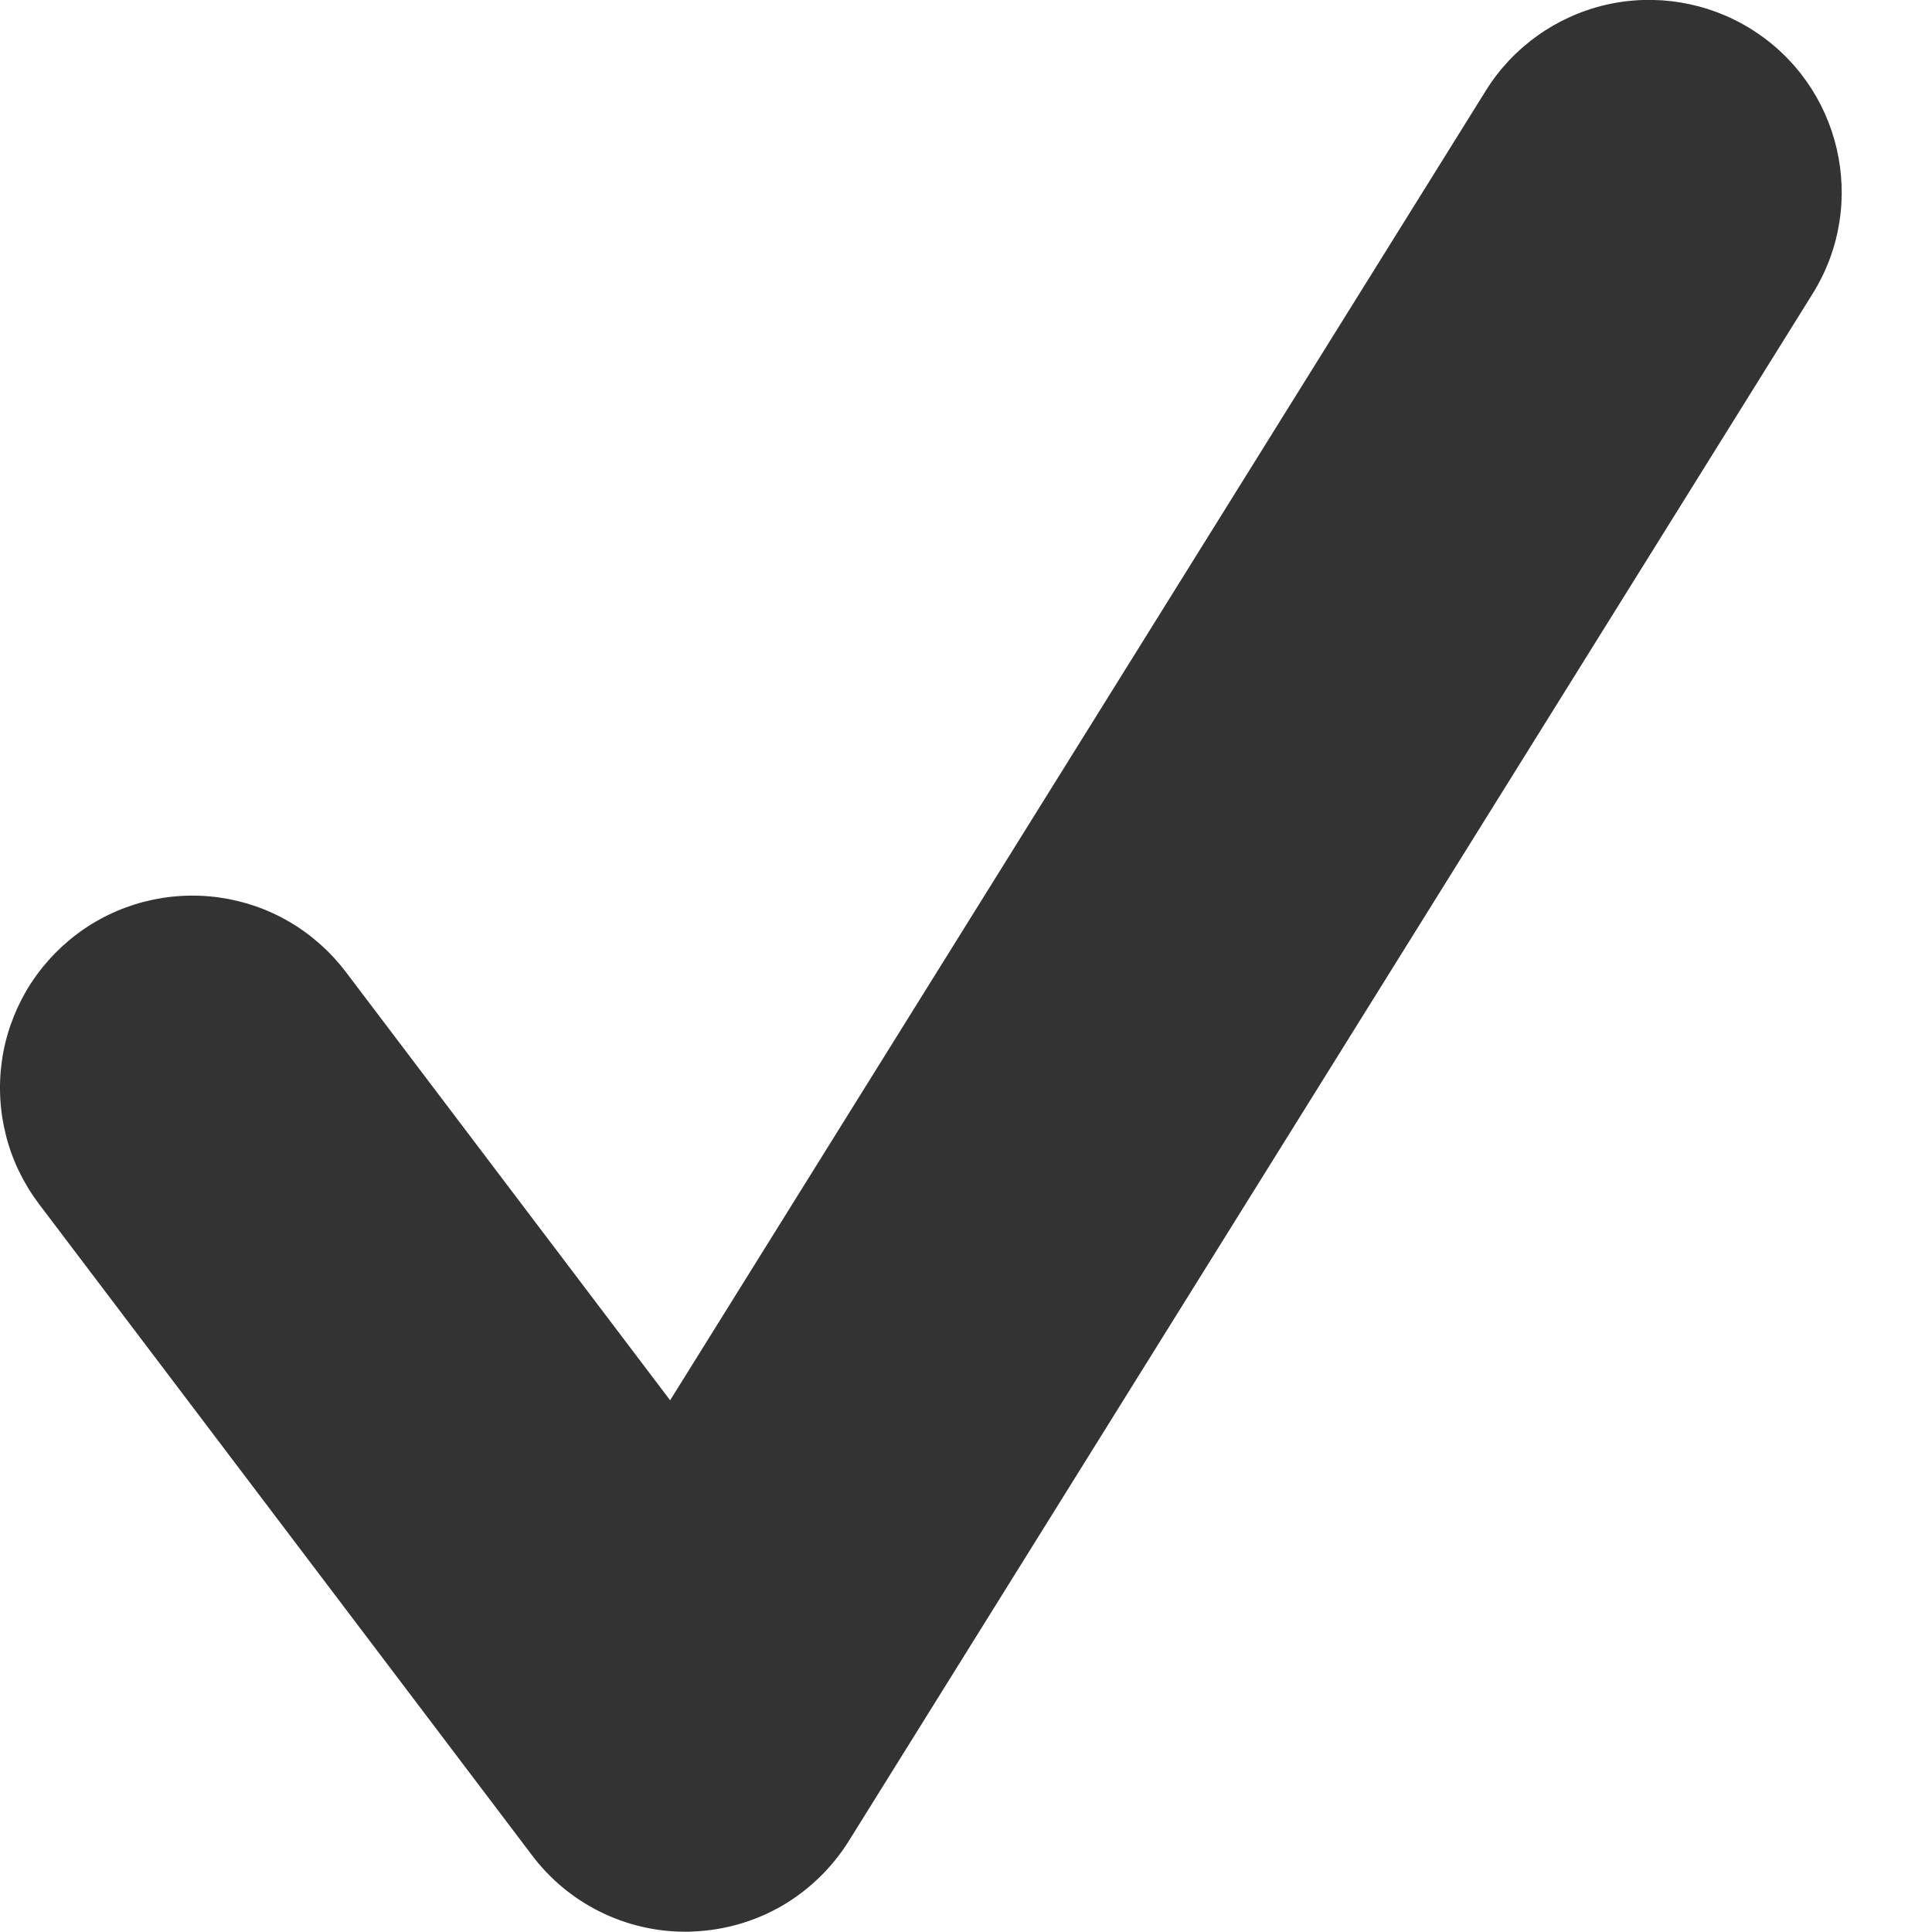
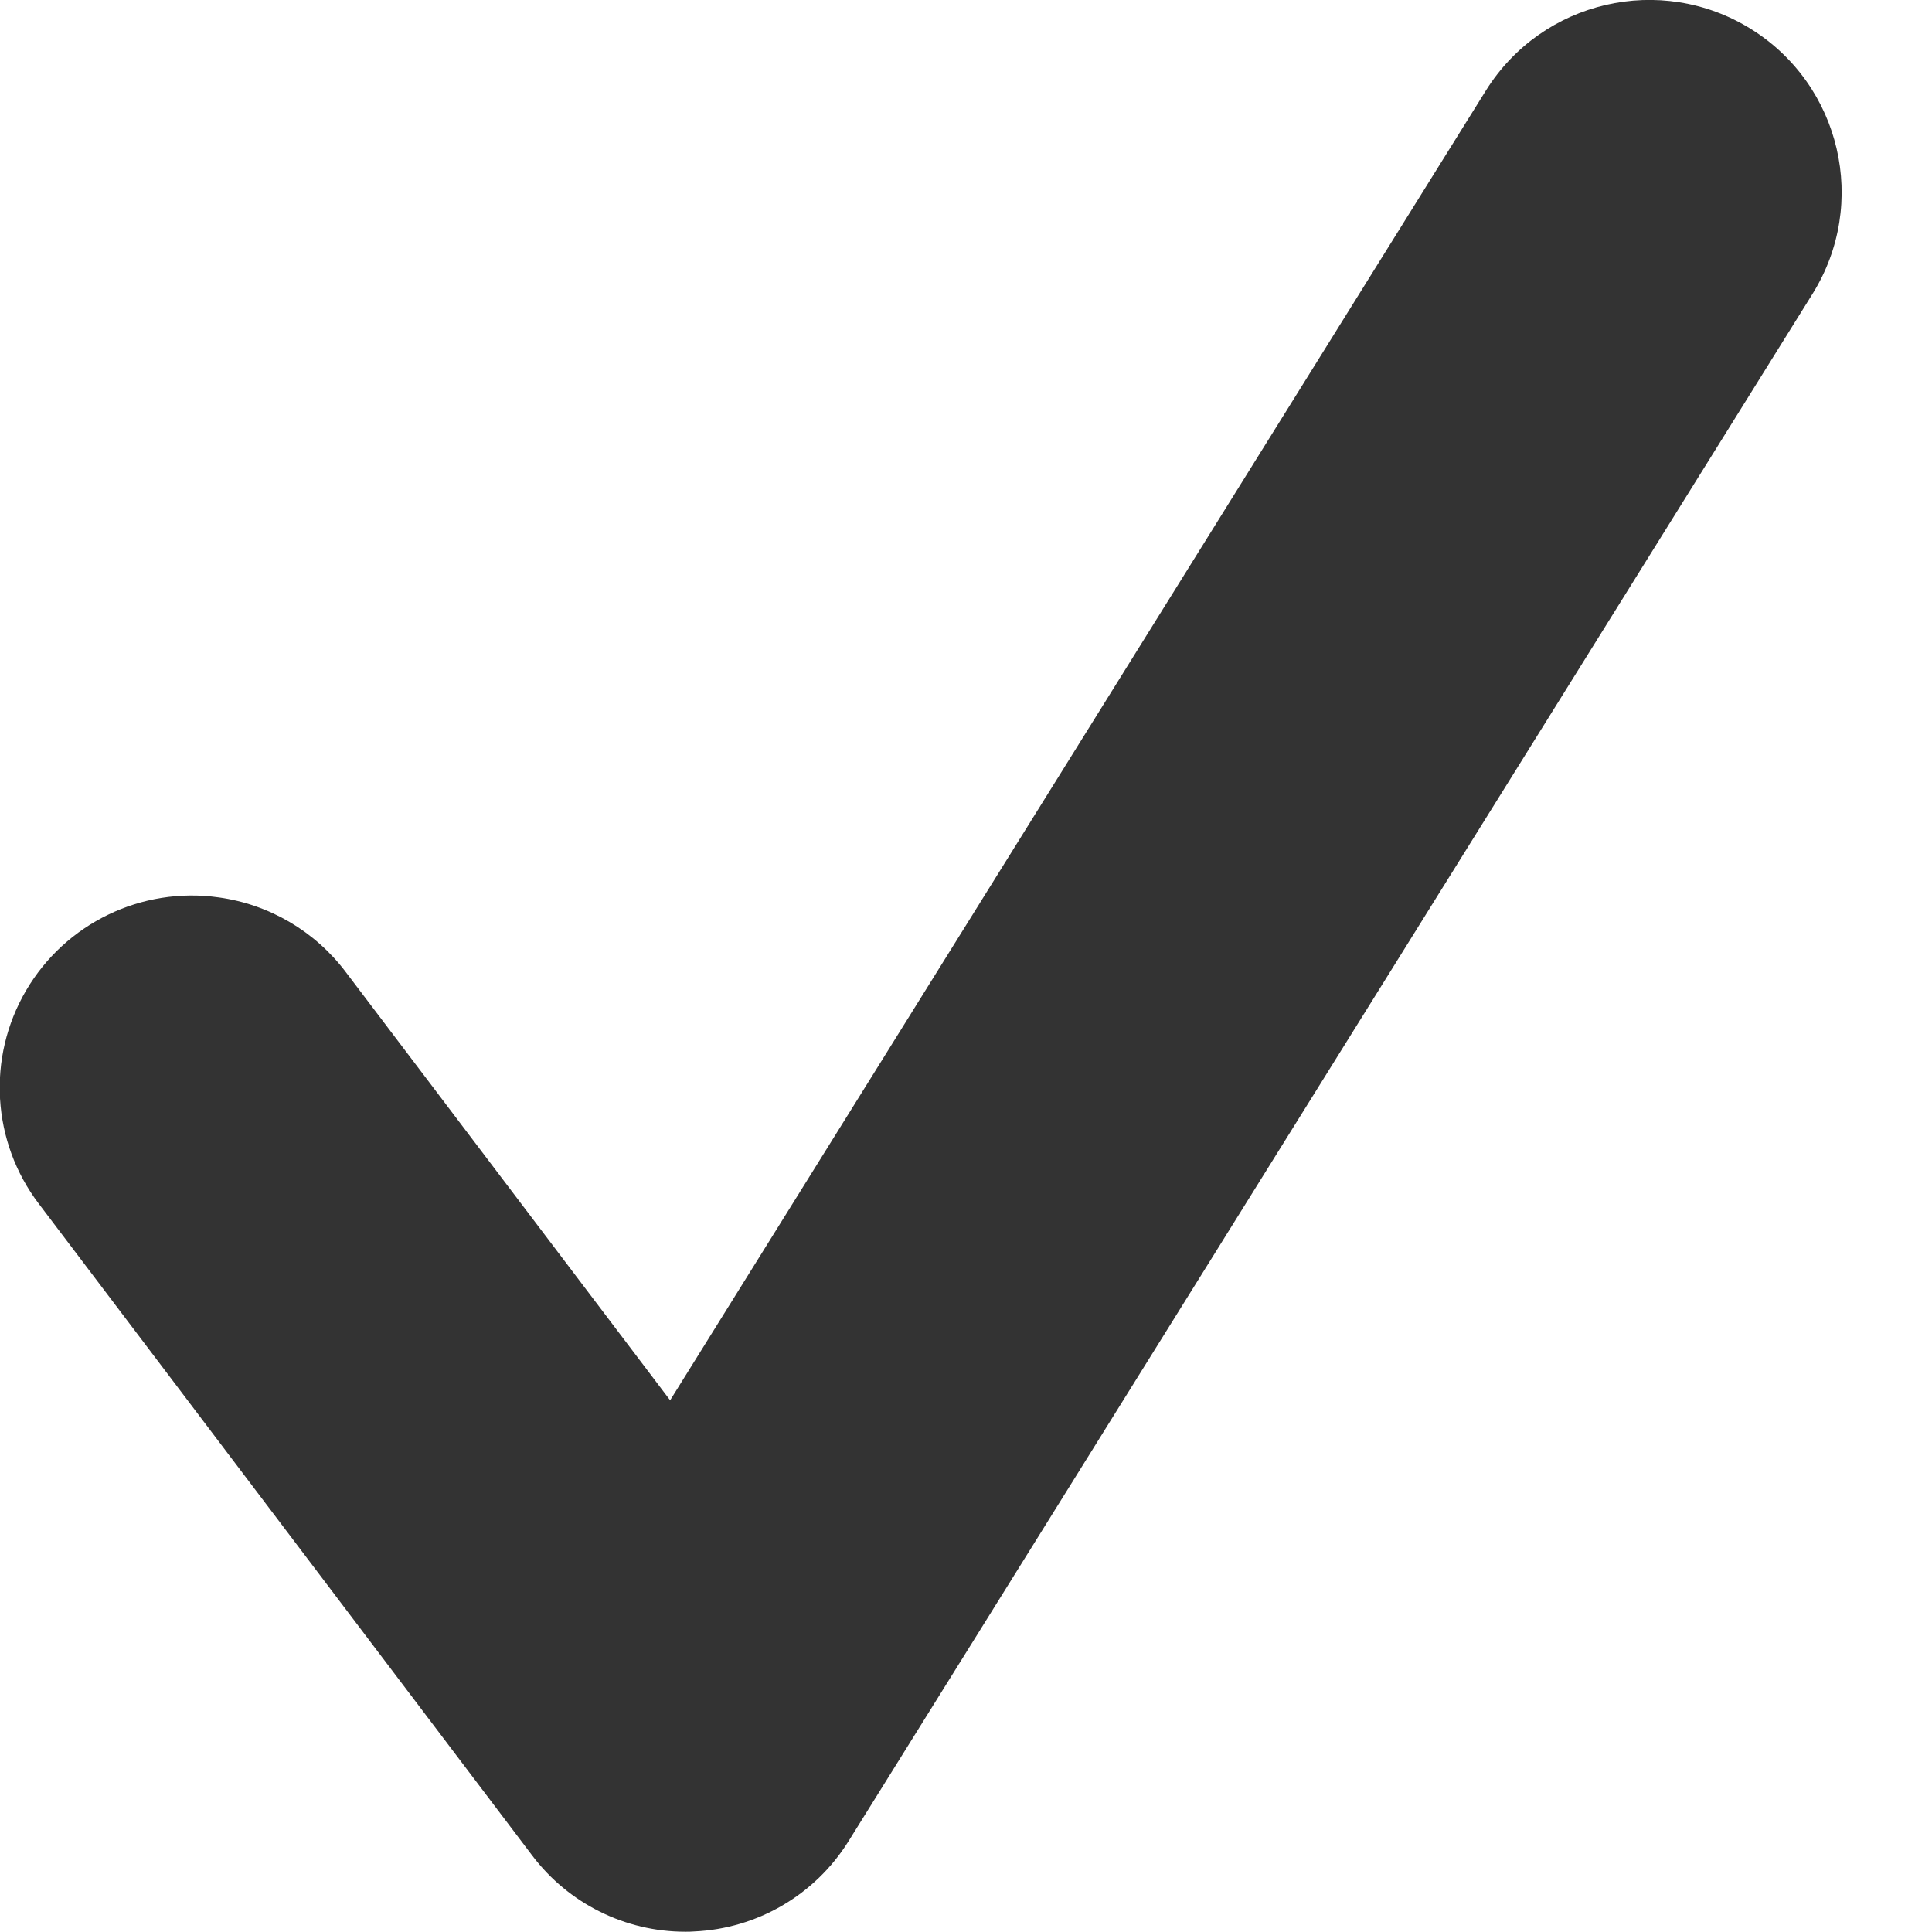
- <svg xmlns="http://www.w3.org/2000/svg" width="14" height="14" viewBox="0 0 14 14" fill="none">
-   <path d="M4.966 13.998C4.532 13.998 4.12 13.795 3.856 13.445L0.282 8.724C0.172 8.578 0.091 8.412 0.045 8.235C-0.001 8.058 -0.012 7.874 0.013 7.692C0.038 7.511 0.099 7.337 0.191 7.179C0.284 7.021 0.407 6.883 0.552 6.773C0.698 6.662 0.865 6.581 1.042 6.535C1.219 6.489 1.404 6.478 1.585 6.503C1.766 6.528 1.941 6.588 2.099 6.681C2.257 6.774 2.395 6.897 2.506 7.043L4.856 10.147L10.768 0.655C10.963 0.342 11.276 0.119 11.636 0.035C11.996 -0.048 12.375 0.015 12.688 0.21C13.341 0.616 13.543 1.476 13.134 2.13L6.151 13.34C6.031 13.532 5.867 13.692 5.672 13.807C5.477 13.921 5.256 13.986 5.03 13.996C5.008 13.998 4.989 13.998 4.966 13.998Z" fill="#333333" />
+ <svg xmlns="http://www.w3.org/2000/svg" width="14" height="14" fill="none">
+   <path d="M4.966 13.998c-.434 0-.846-.203-1.11-.553L.282 8.724a1.392 1.392 0 0 1 1.303-2.221 1.392 1.392 0 0 1 .92.54l2.351 3.104L10.768.655a1.396 1.396 0 0 1 1.92-.445c.653.406.854 1.266.446 1.92L6.15 13.34a1.39 1.39 0 0 1-1.12.656c-.022.002-.042.002-.064.002z" fill="#333" />
</svg>
